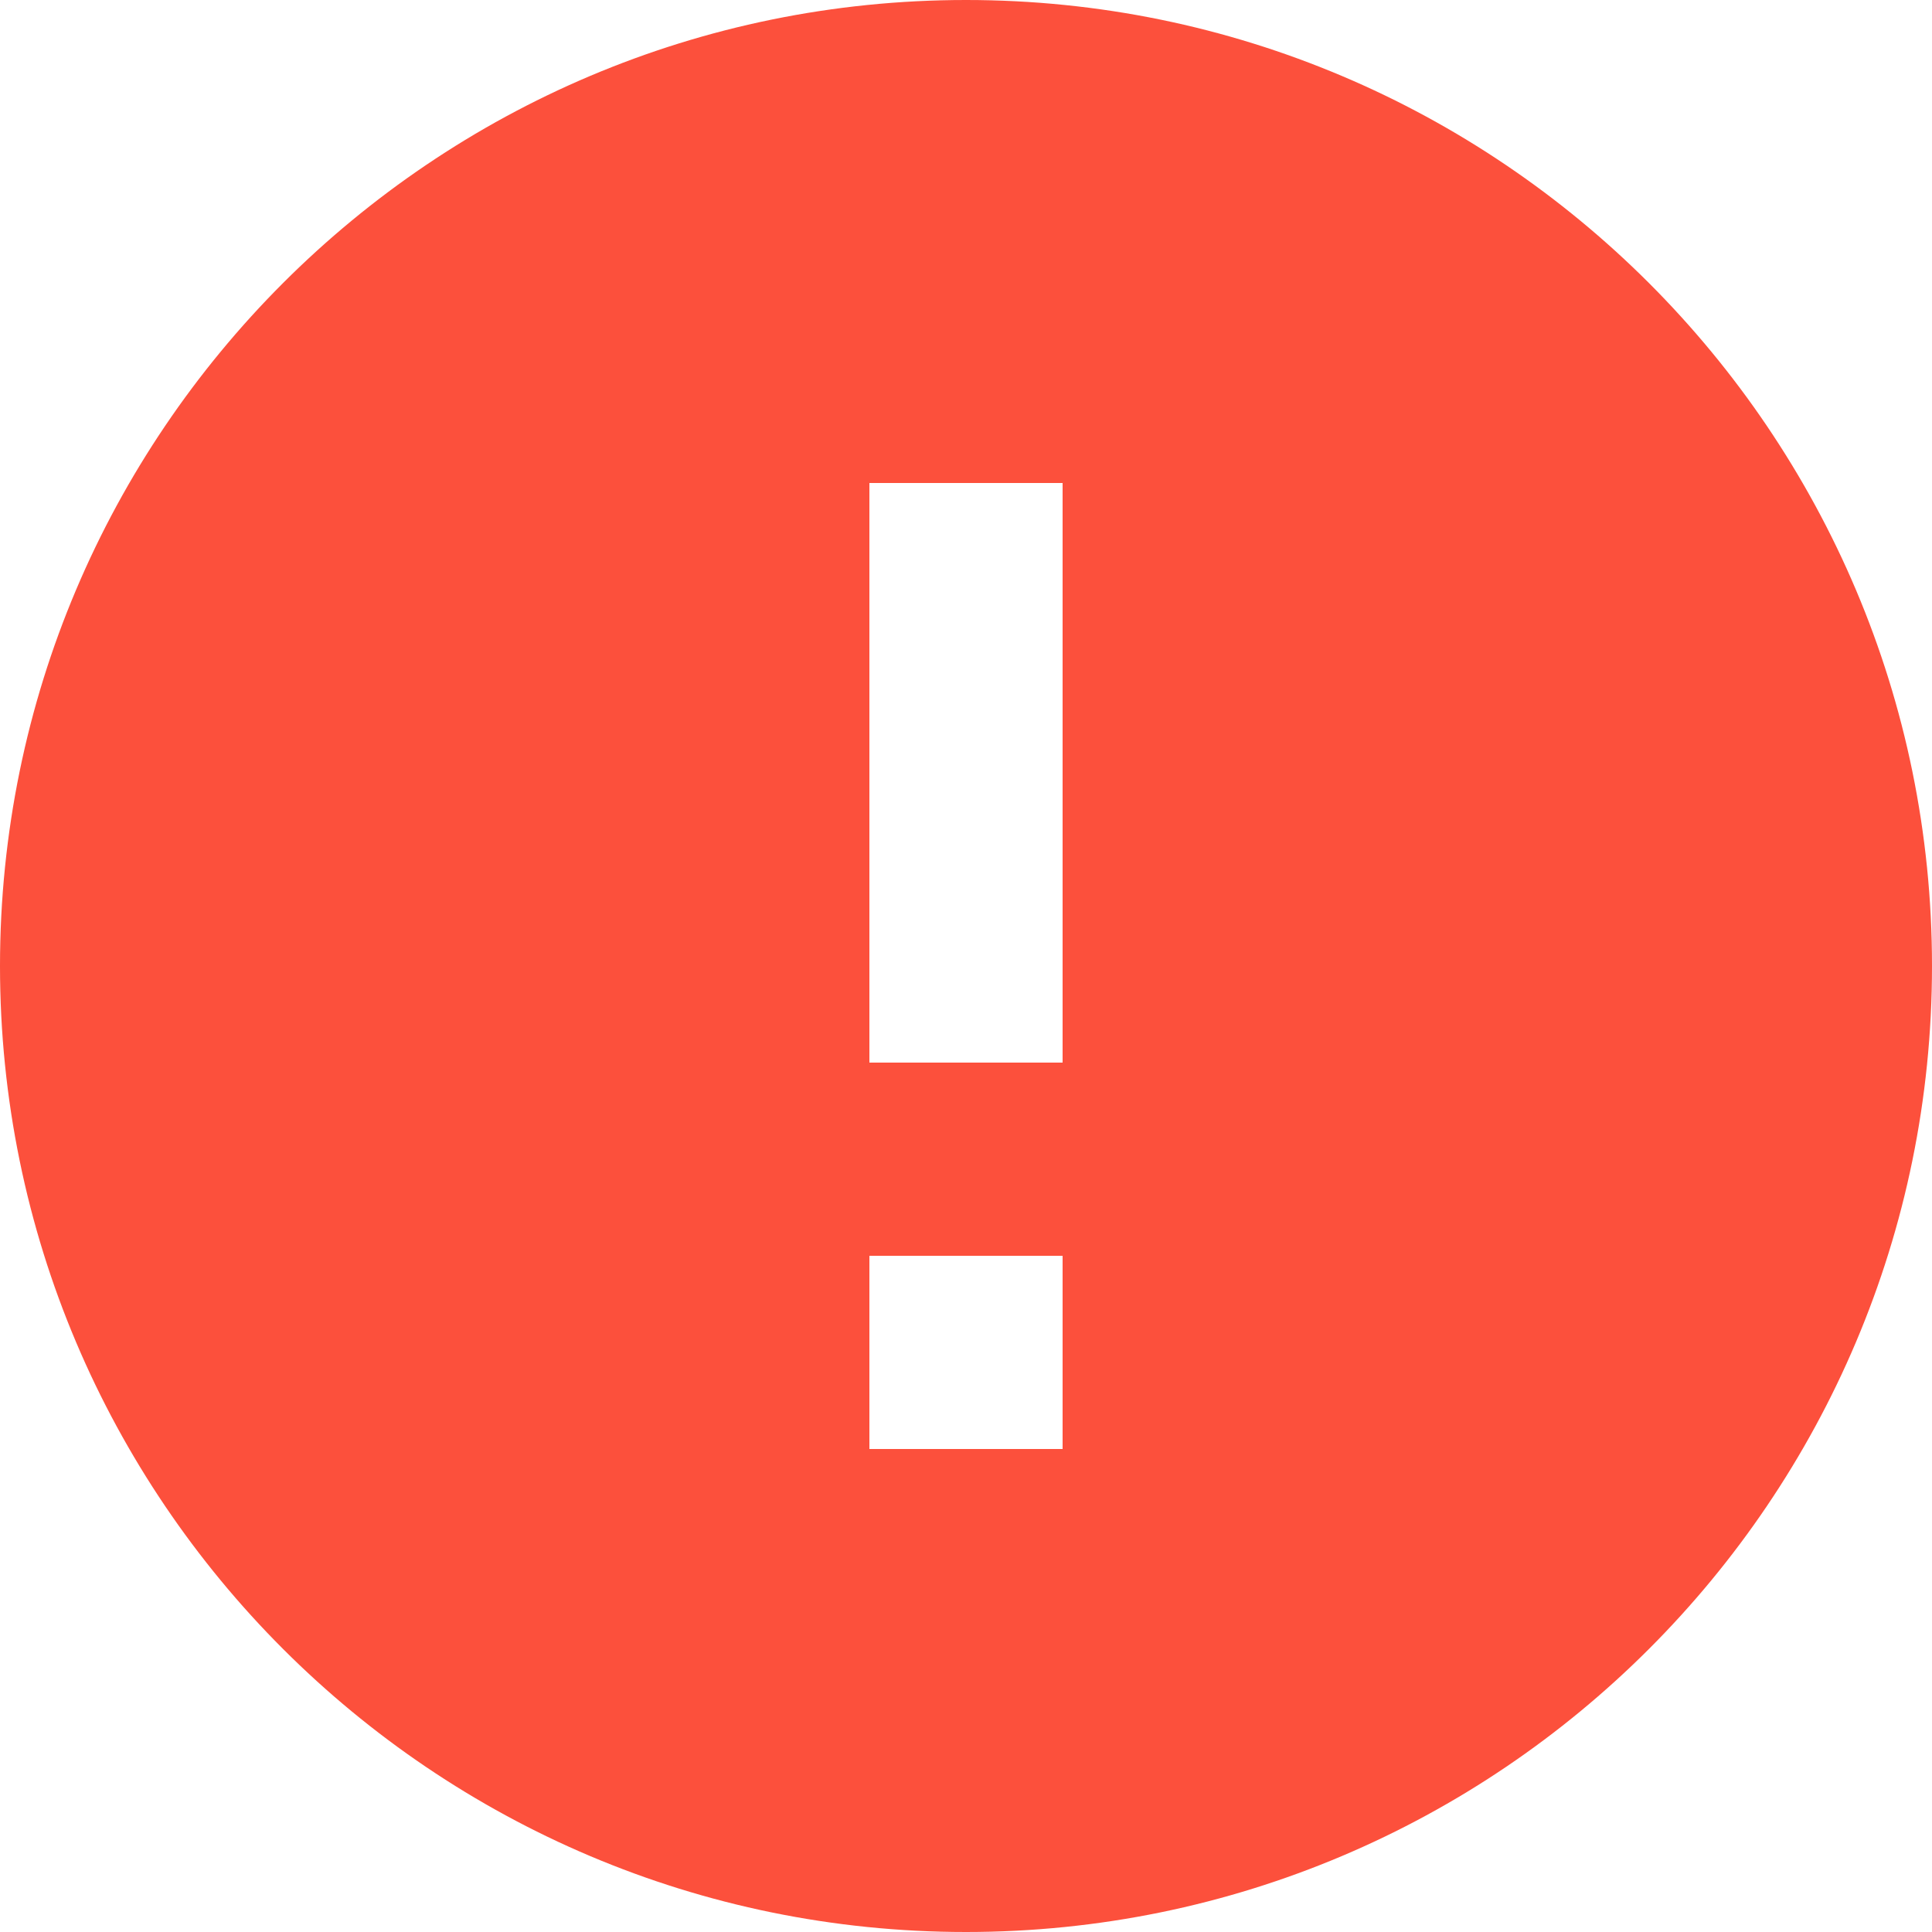
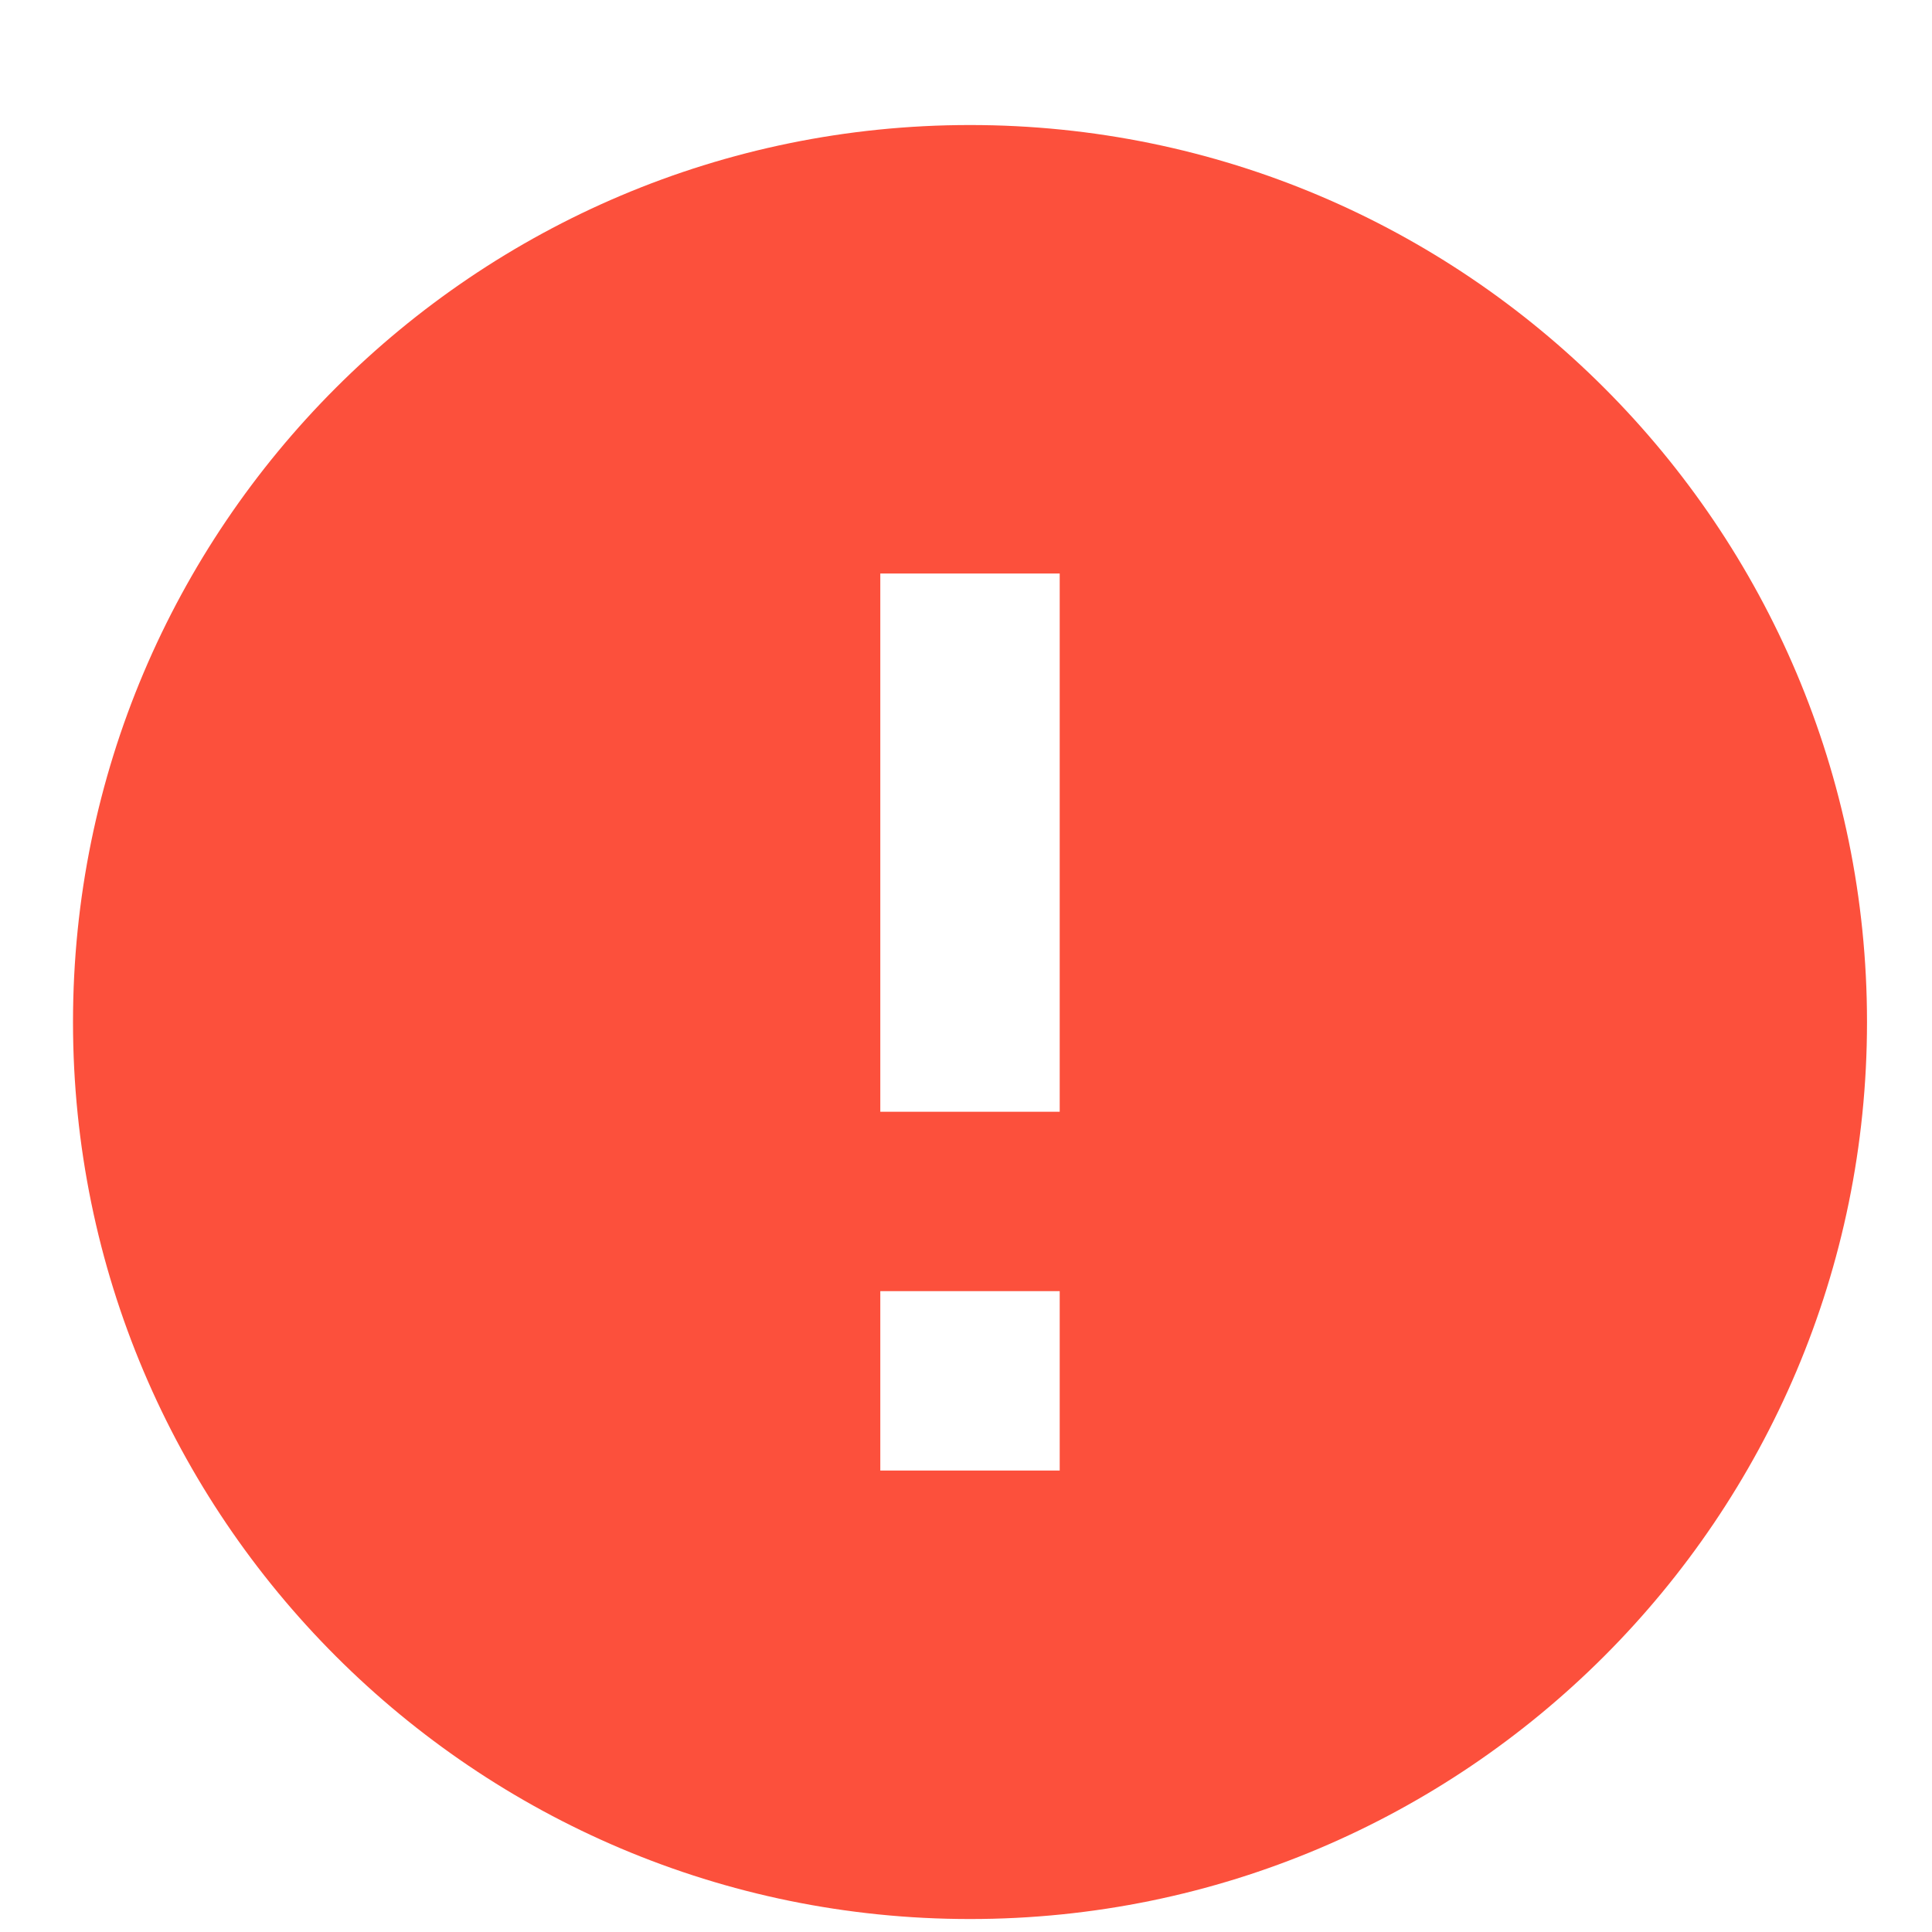
- <svg xmlns="http://www.w3.org/2000/svg" width="16" height="16" viewBox="0 0 20 20" fill="none">
-   <path d="M10 0C4.48 0 0 4.48 0 10C0 15.52 4.48 20 10 20C15.52 20 20 15.52 20 10C20 4.48 15.52 0 10 0ZM11 15H9V13H11V15ZM11 11H9V5H11V11Z" fill="#FC503C" />
+ <svg xmlns="http://www.w3.org/2000/svg" width="14" height="14" viewBox="0 0 14 14" fill="none">
+   <path d="M7.029 0.906C3.441 0.906 0.529 3.818 0.529 7.406C0.529 10.994 3.441 13.906 7.029 13.906C10.617 13.906 13.529 10.994 13.529 7.406C13.529 3.818 10.617 0.906 7.029 0.906ZM7.679 10.656H6.379V9.356H7.679V10.656ZM7.679 8.056H6.379V4.156H7.679V8.056Z" fill="#FC503C" />
</svg>
